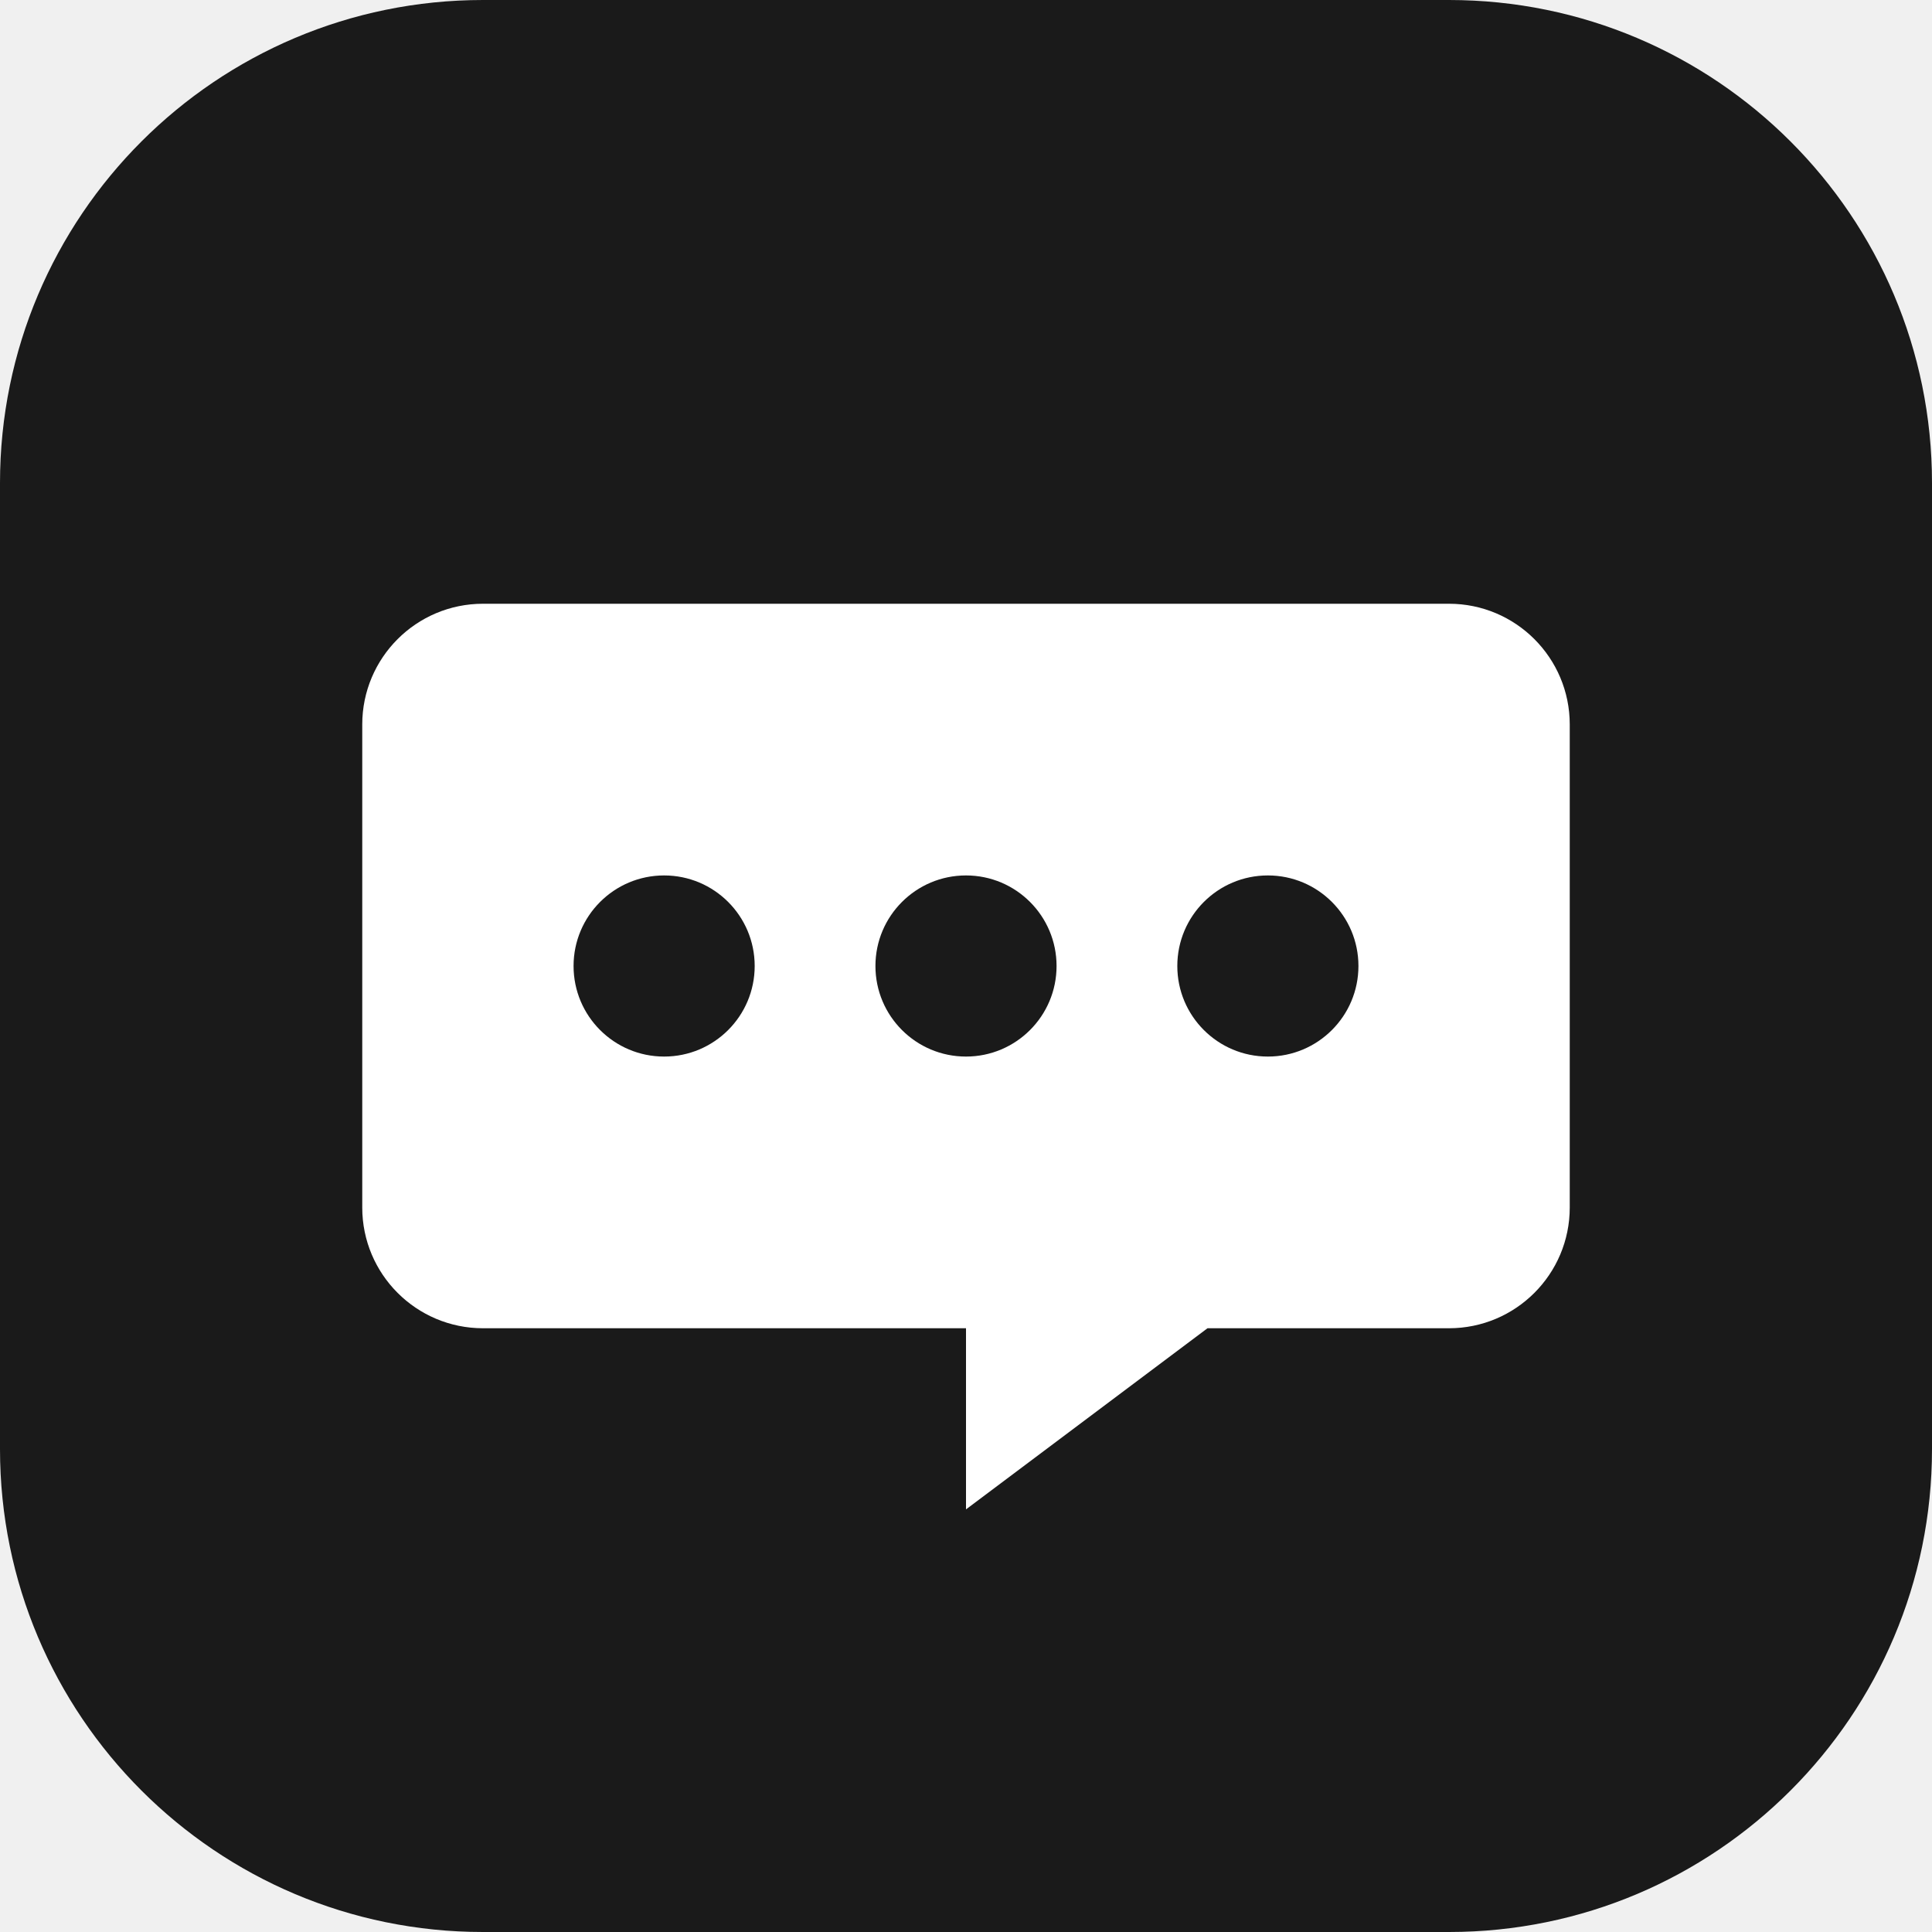
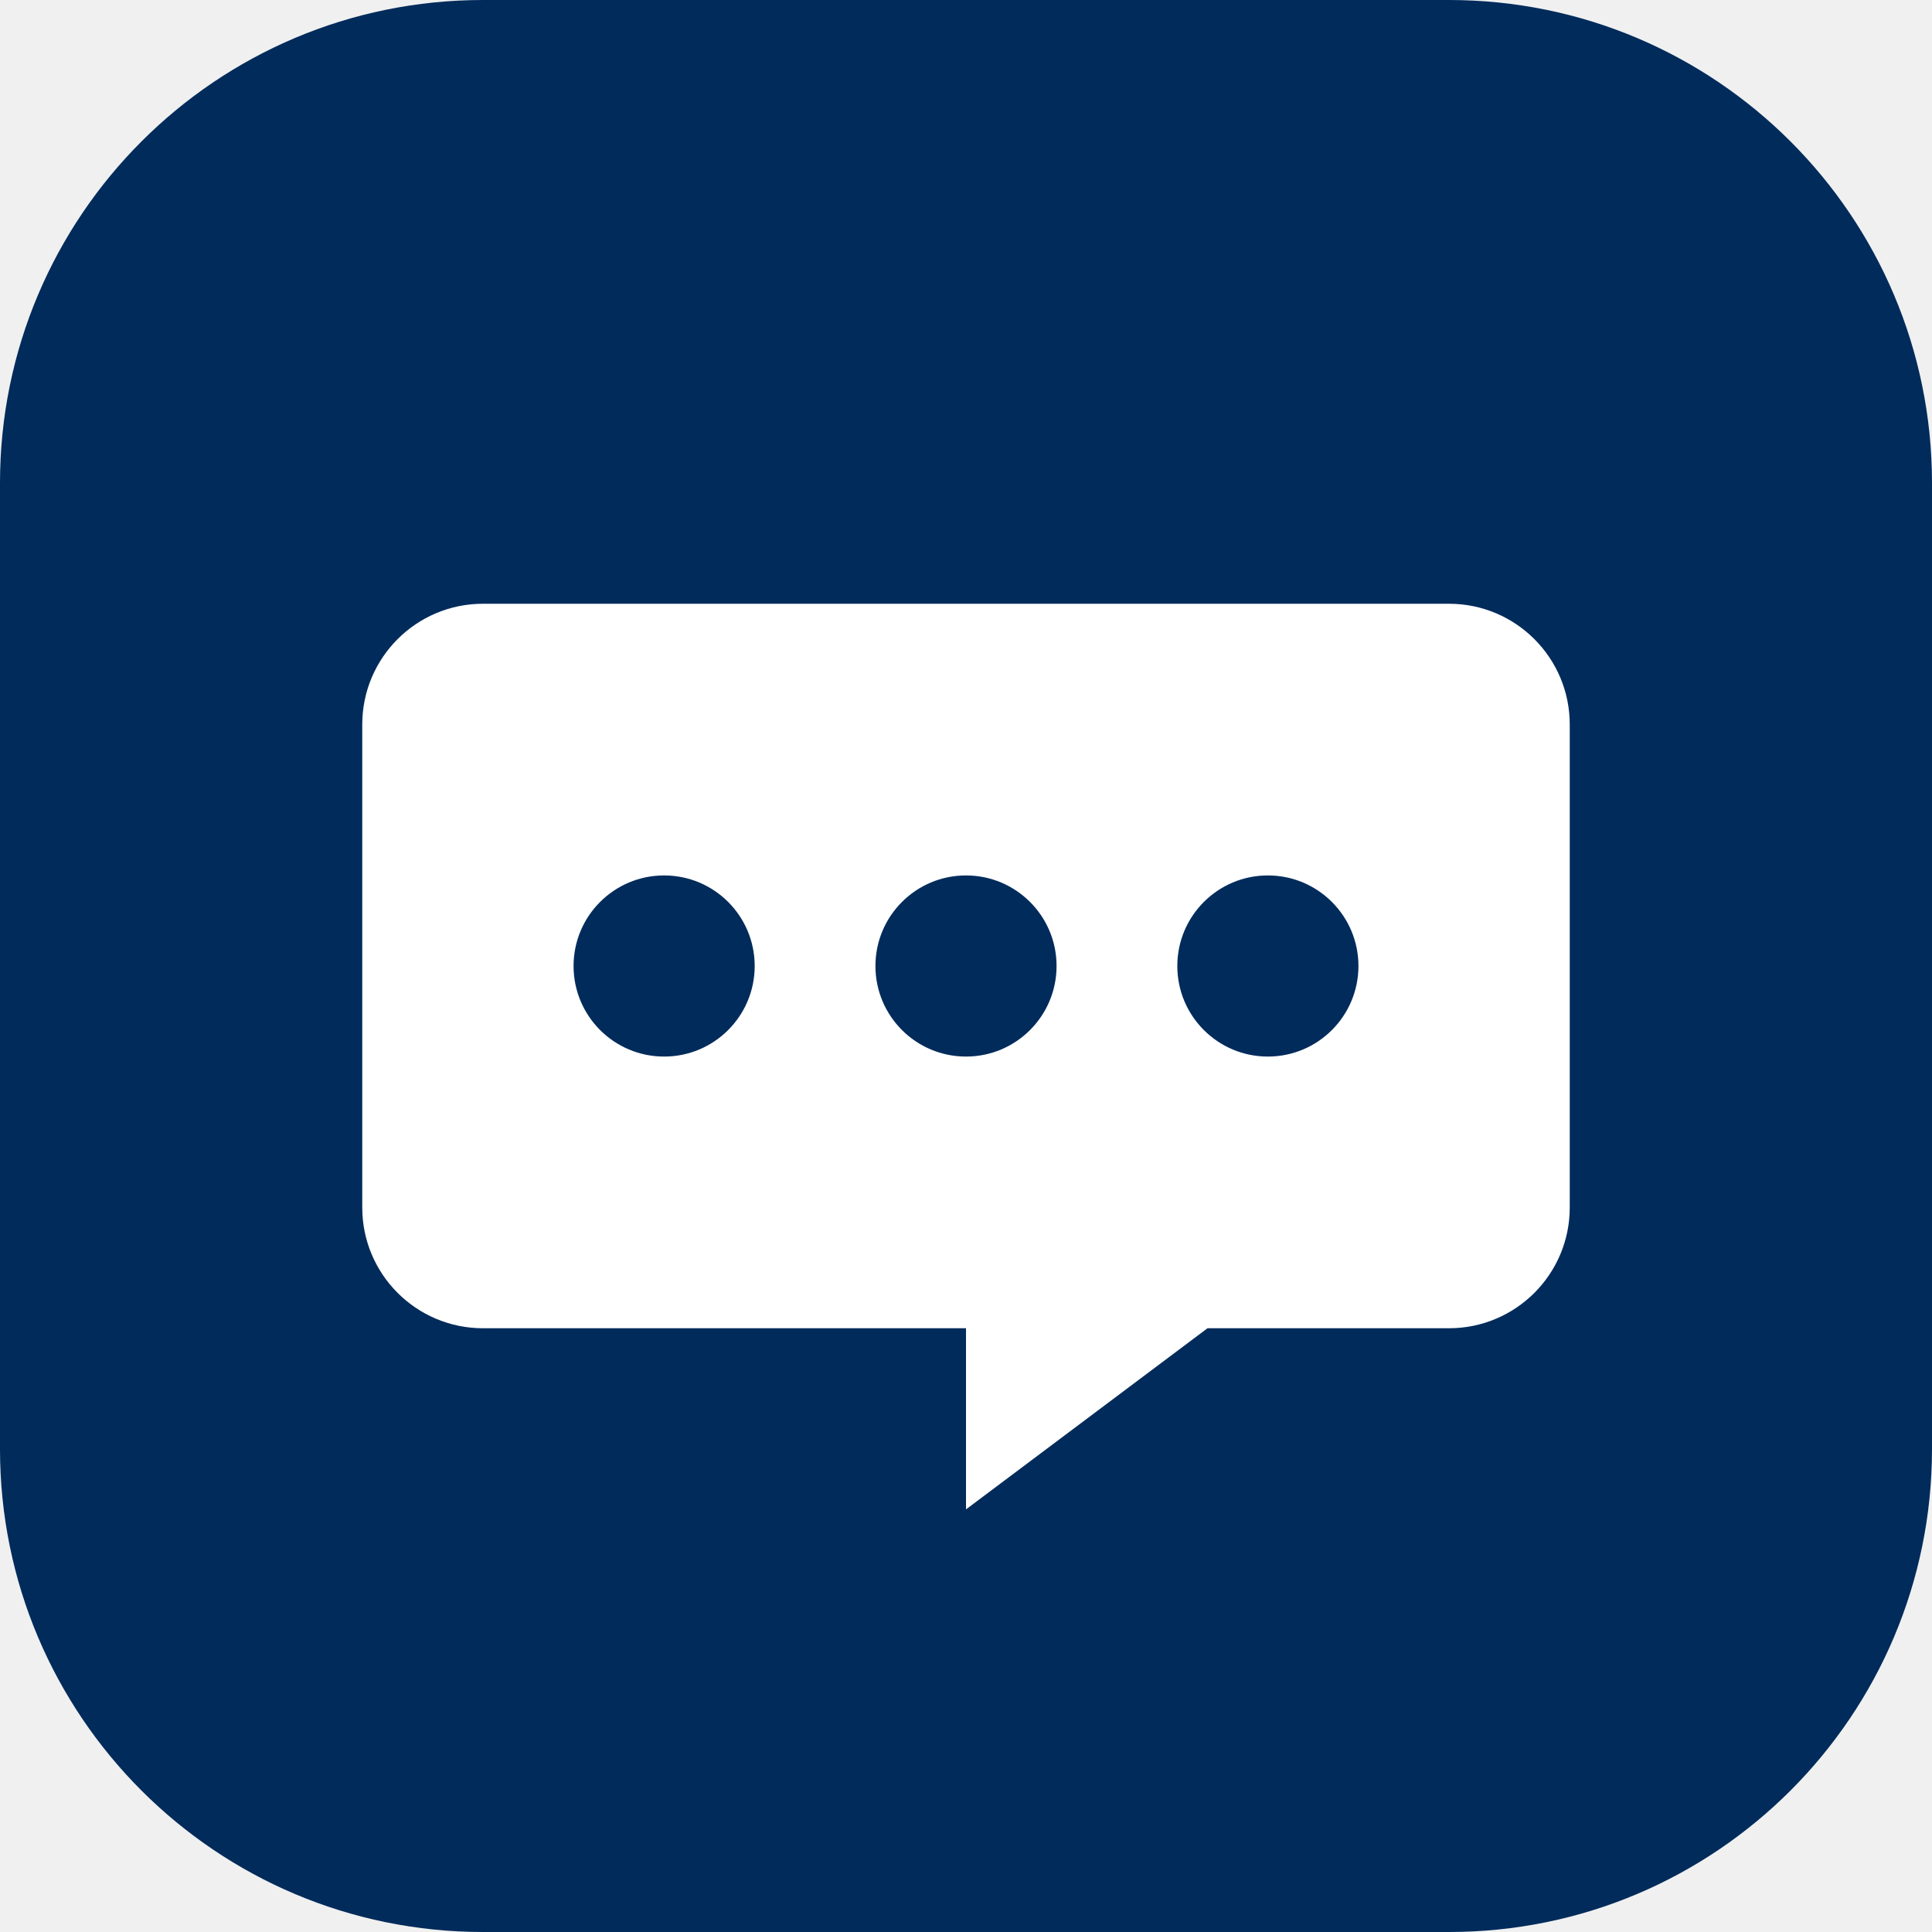
<svg xmlns="http://www.w3.org/2000/svg" viewBox="0 0 32 32">
-   <rect width="32" height="32" rx="8" fill="#1a1a1a" />
+   <rect width="32" height="32" rx="8" fill="#002B5B" />
  <path d="M8 10h16a2 2 0 0 1 2 2v8a2 2 0 0 1-2 2h-4l-4 3v-3H8a2 2 0 0 1-2-2v-8a2 2 0 0 1 2-2z" fill="#fff" />
-   <circle cx="11" cy="16" r="1.5" fill="#1a1a1a" />
-   <circle cx="16" cy="16" r="1.5" fill="#1a1a1a" />
-   <circle cx="21" cy="16" r="1.5" fill="#1a1a1a" />
+   <circle cx="11" cy="16" r="1.5" fill="#002B5B" />
+   <circle cx="16" cy="16" r="1.5" fill="#002B5B" />
+   <circle cx="21" cy="16" r="1.5" fill="#002B5B" />
</svg>
